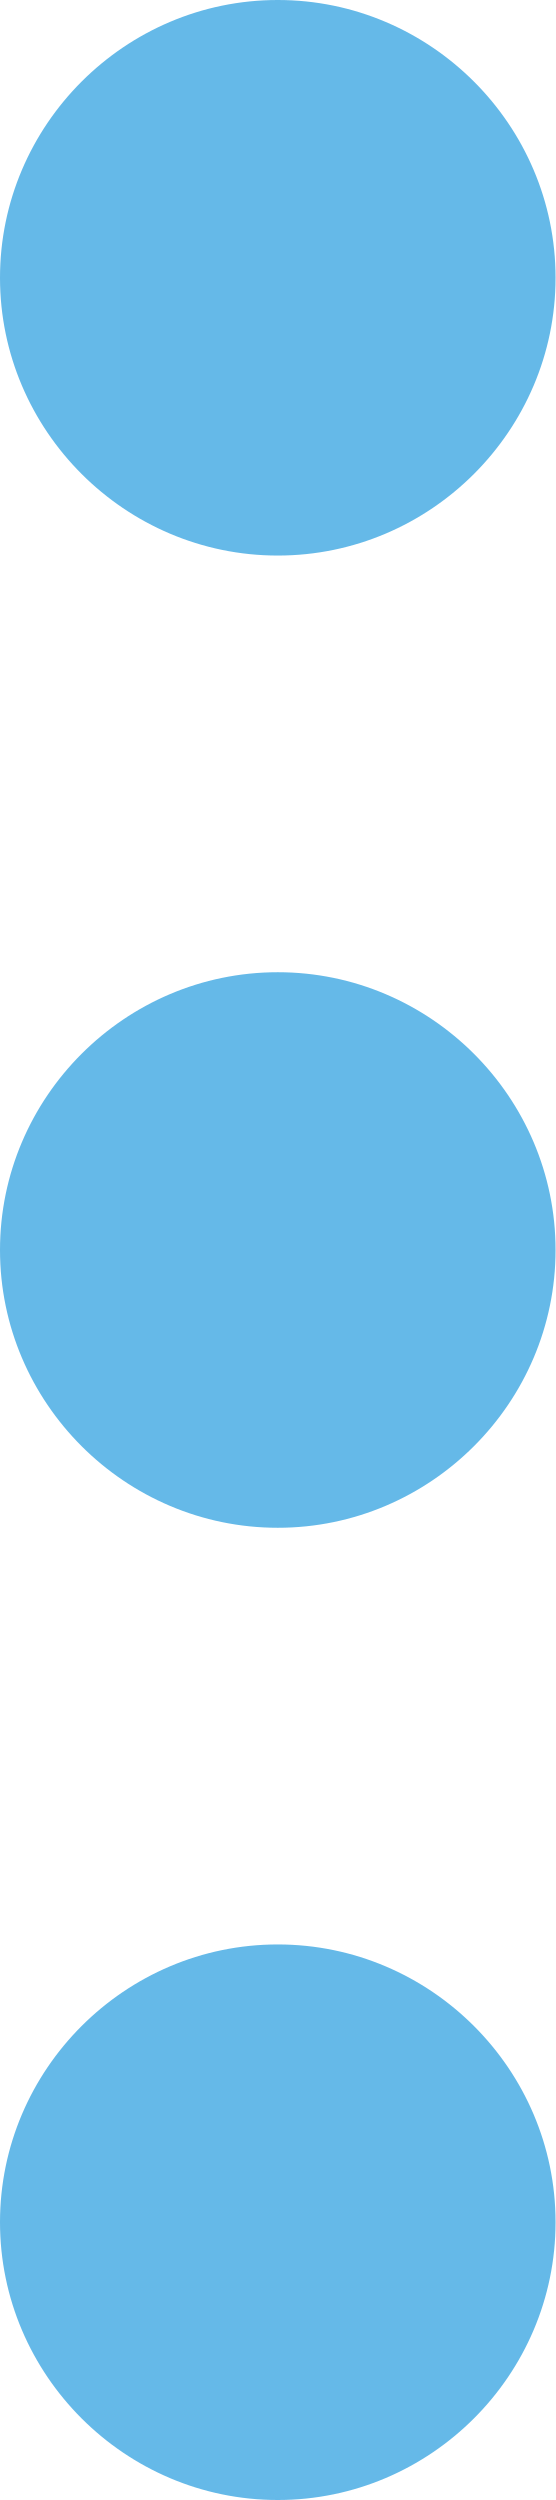
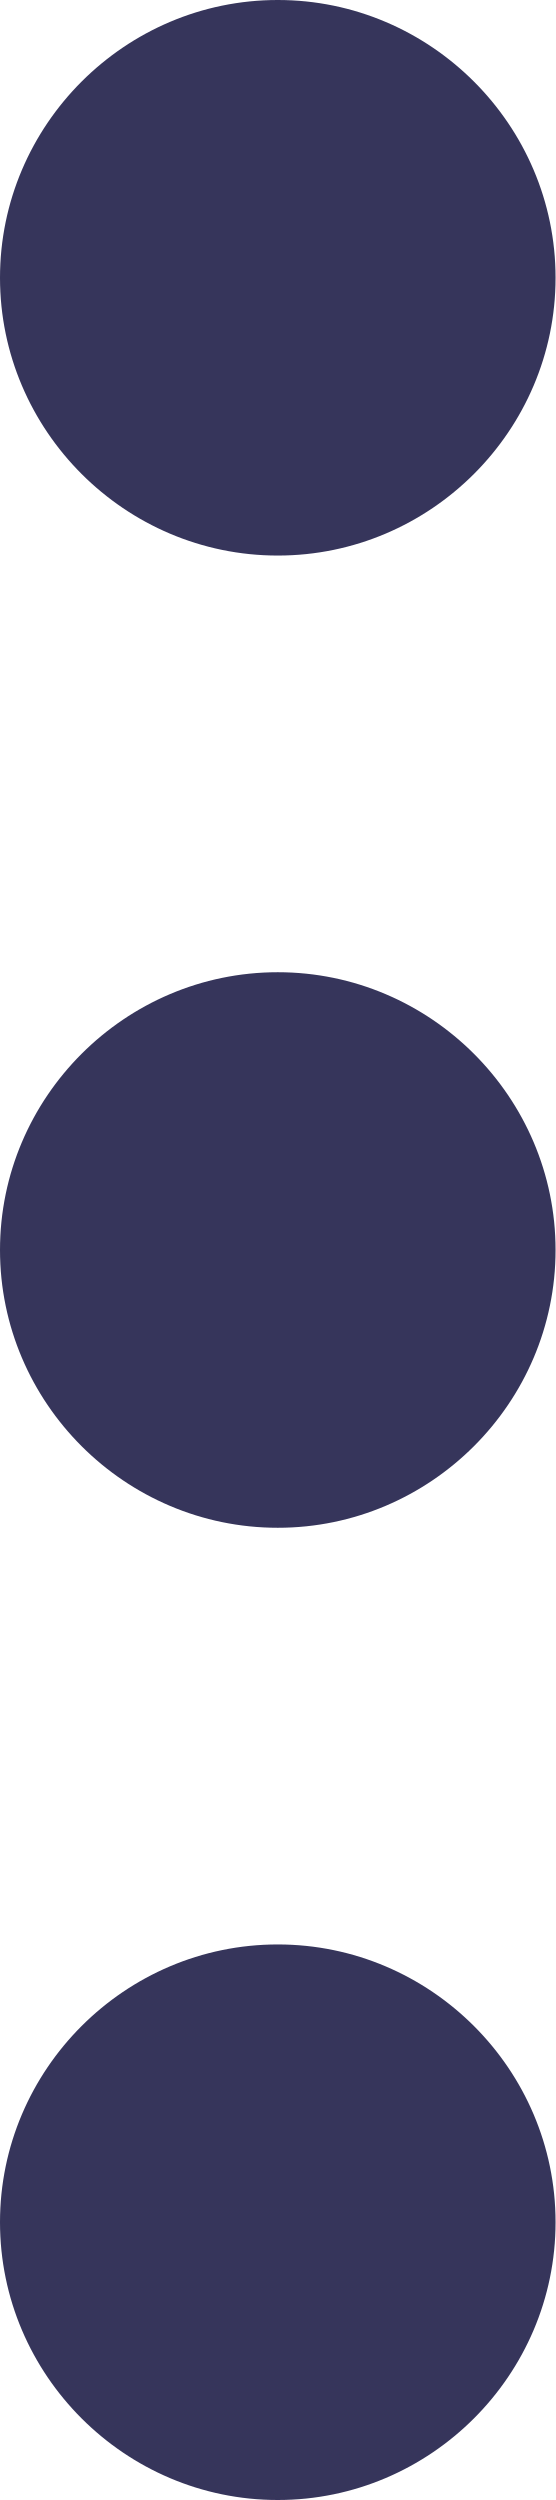
<svg xmlns="http://www.w3.org/2000/svg" width="4px" height="18px" viewBox="0 0 4 18" version="1.1">
  <defs />
  <g id="Page-1" stroke="none" stroke-width="1" fill="none" fill-rule="evenodd">
-     <g id="icon-dots" fill="#65B9E8">
+     <g id="icon-dots" fill-rule="nonzero" fill="#36355B">
      <path d="M2,4 C0.9,4 0,3.1 0,2 C0,0.9 0.9,0 2,0 C3.1,0 4,0.9 4,2 C4,3.1 3.1,4 2,4 L2,4 Z M2,11 C0.9,11 0,10.1 0,9 C0,7.9 0.9,7 2,7 C3.1,7 4,7.9 4,9 C4,10.1 3.1,11 2,11 L2,11 Z M2,14 C3.1,14 4,14.9 4,16 C4,17.1 3.1,18 2,18 C0.9,18 0,17.1 0,16 C0,14.9 0.9,14 2,14 L2,14 Z" id="Shape" />
    </g>
  </g>
</svg>
